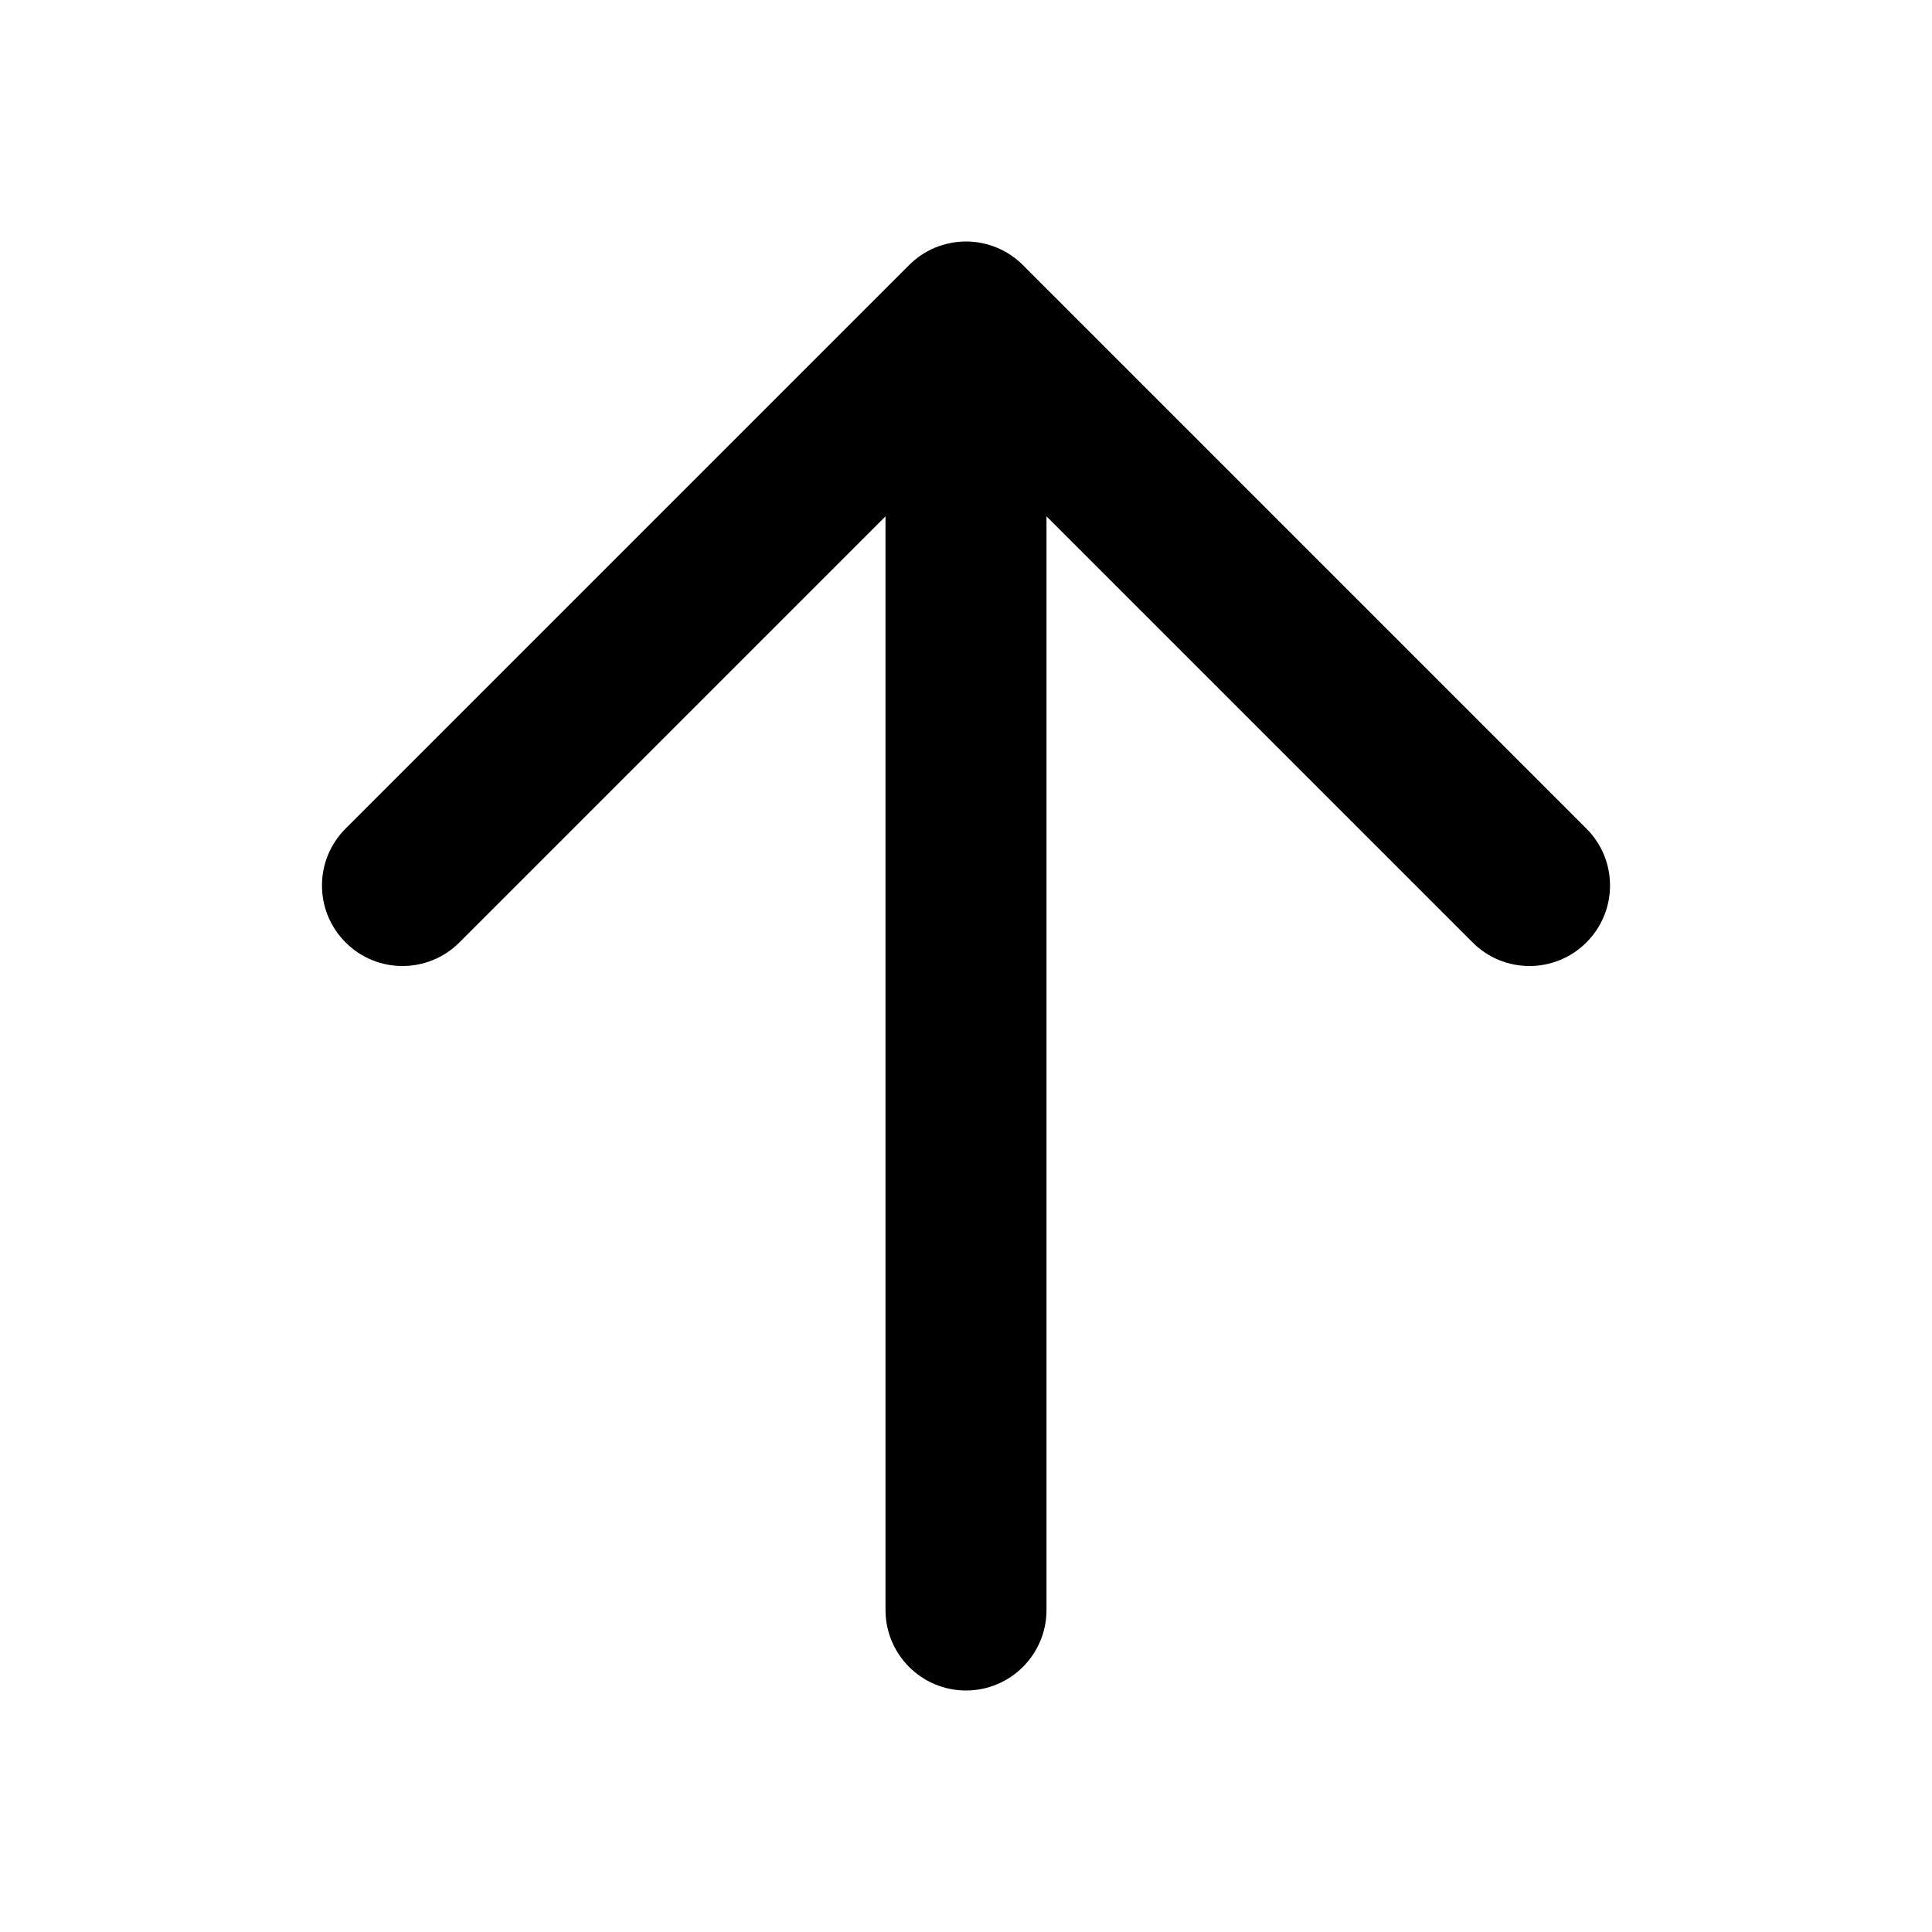
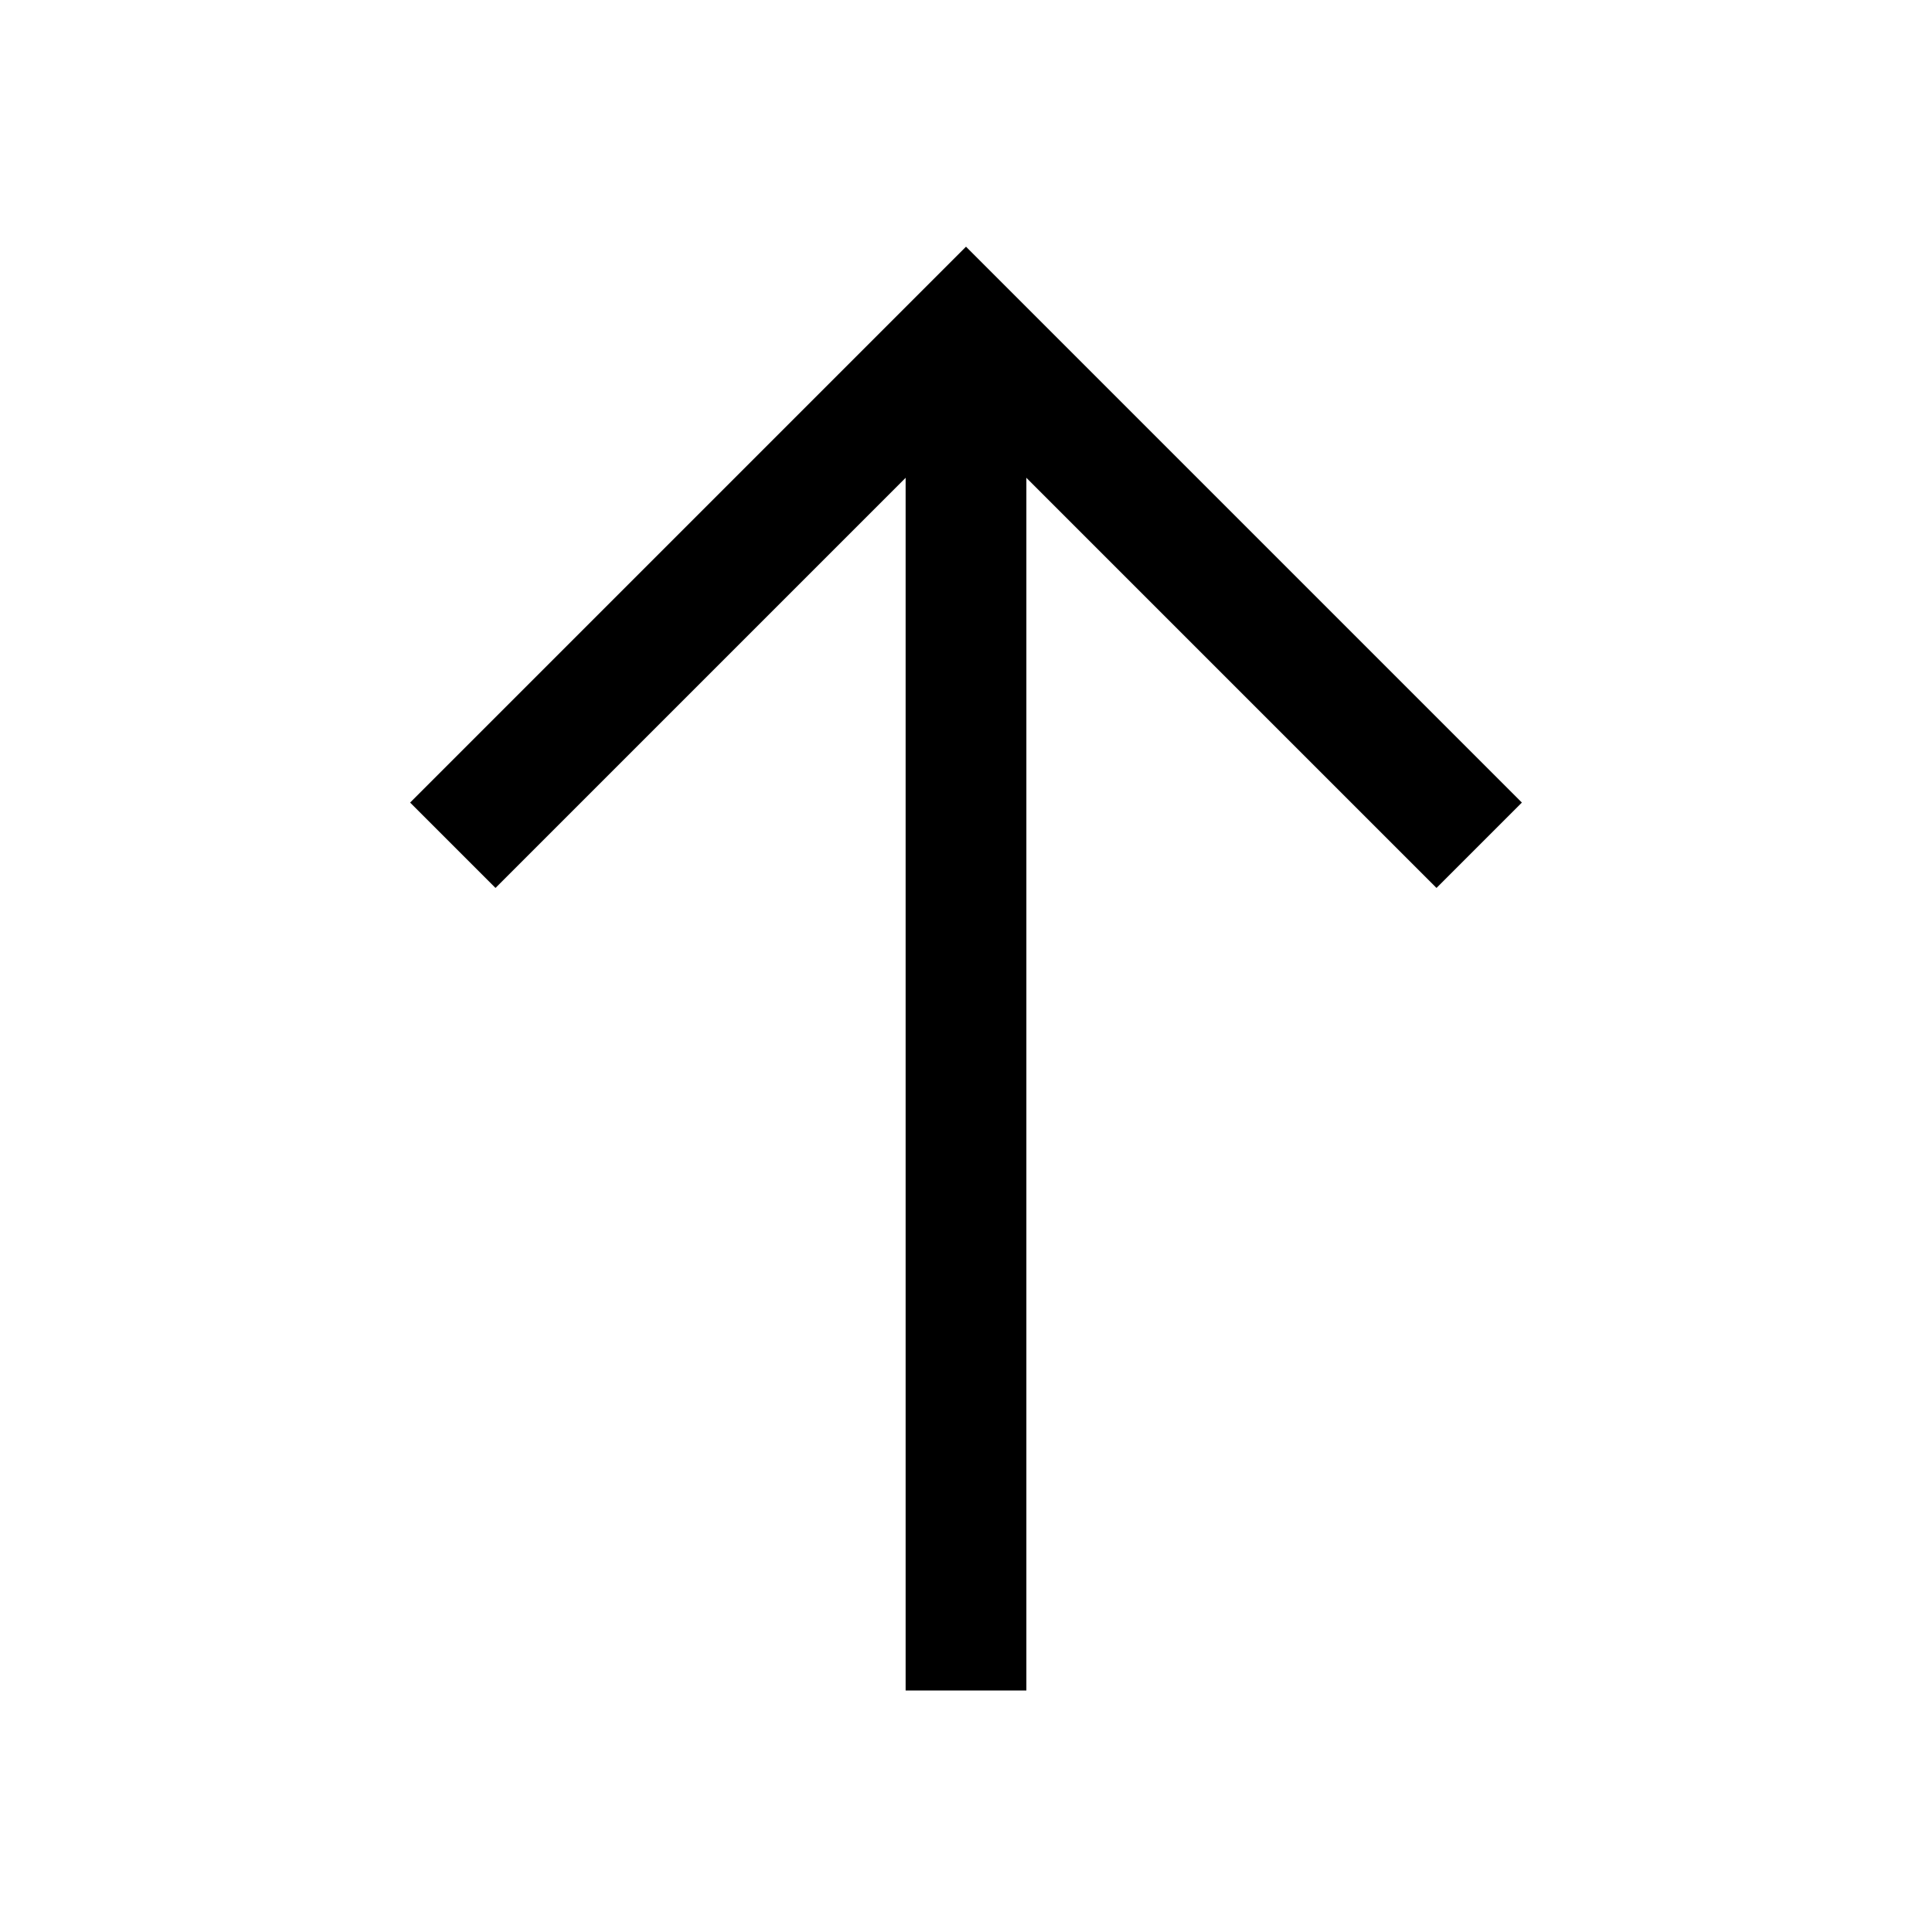
- <svg xmlns="http://www.w3.org/2000/svg" width="800px" height="800px" viewBox="0 0 24 24" fill="none">
-   <path fill-rule="evenodd" clip-rule="evenodd" d="M12 3C12.265 3 12.52 3.105 12.707 3.293L19.707 10.293C20.098 10.683 20.098 11.317 19.707 11.707C19.317 12.098 18.683 12.098 18.293 11.707L13 6.414V20C13 20.552 12.552 21 12 21C11.448 21 11 20.552 11 20V6.414L5.707 11.707C5.317 12.098 4.683 12.098 4.293 11.707C3.902 11.317 3.902 10.683 4.293 10.293L11.293 3.293C11.48 3.105 11.735 3 12 3Z" fill="#000000" />
+ <svg xmlns="http://www.w3.org/2000/svg" version="1.1" id="Layer_1" viewBox="0 0 32 32" enable-background="new 0 0 32 32" xml:space="preserve">
+   <line fill="none" stroke="#000000" stroke-width="2" stroke-miterlimit="10" x1="16" y1="6" x2="16" y2="28" />
+   <polyline fill="none" stroke="#000000" stroke-width="2" stroke-miterlimit="10" points="7.5,14 16,5.5 24.5,14 " />
</svg>
